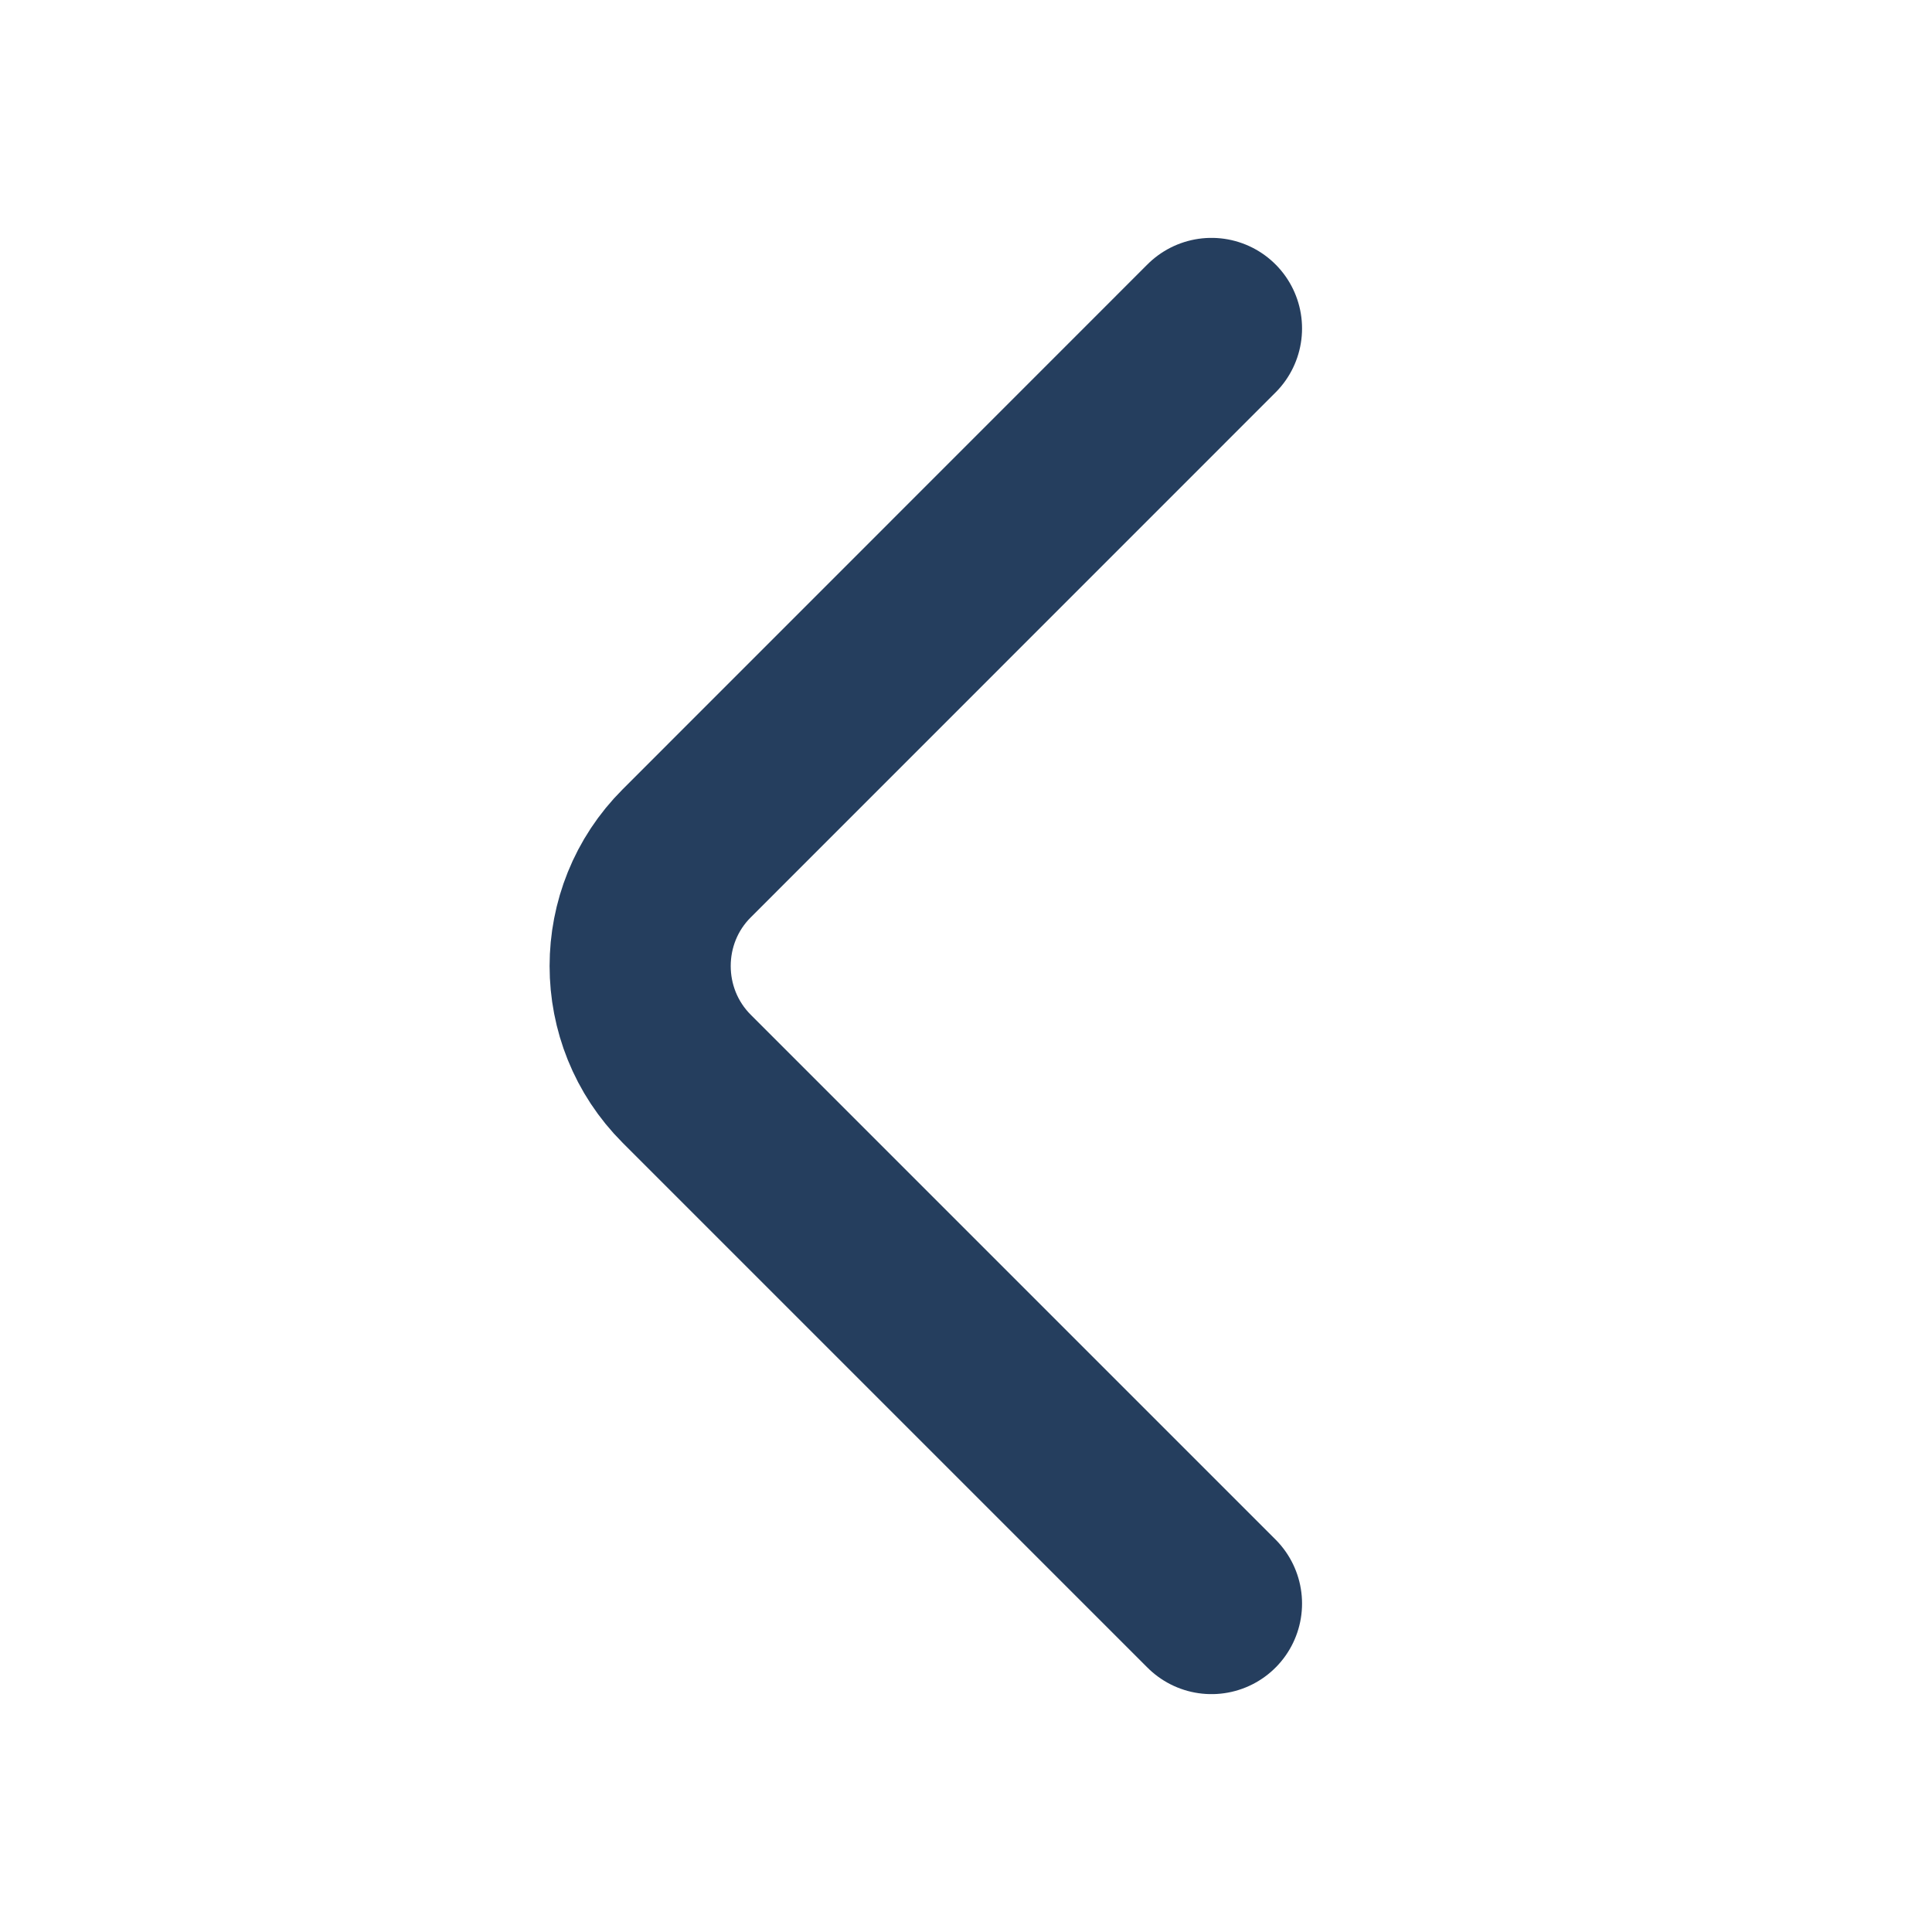
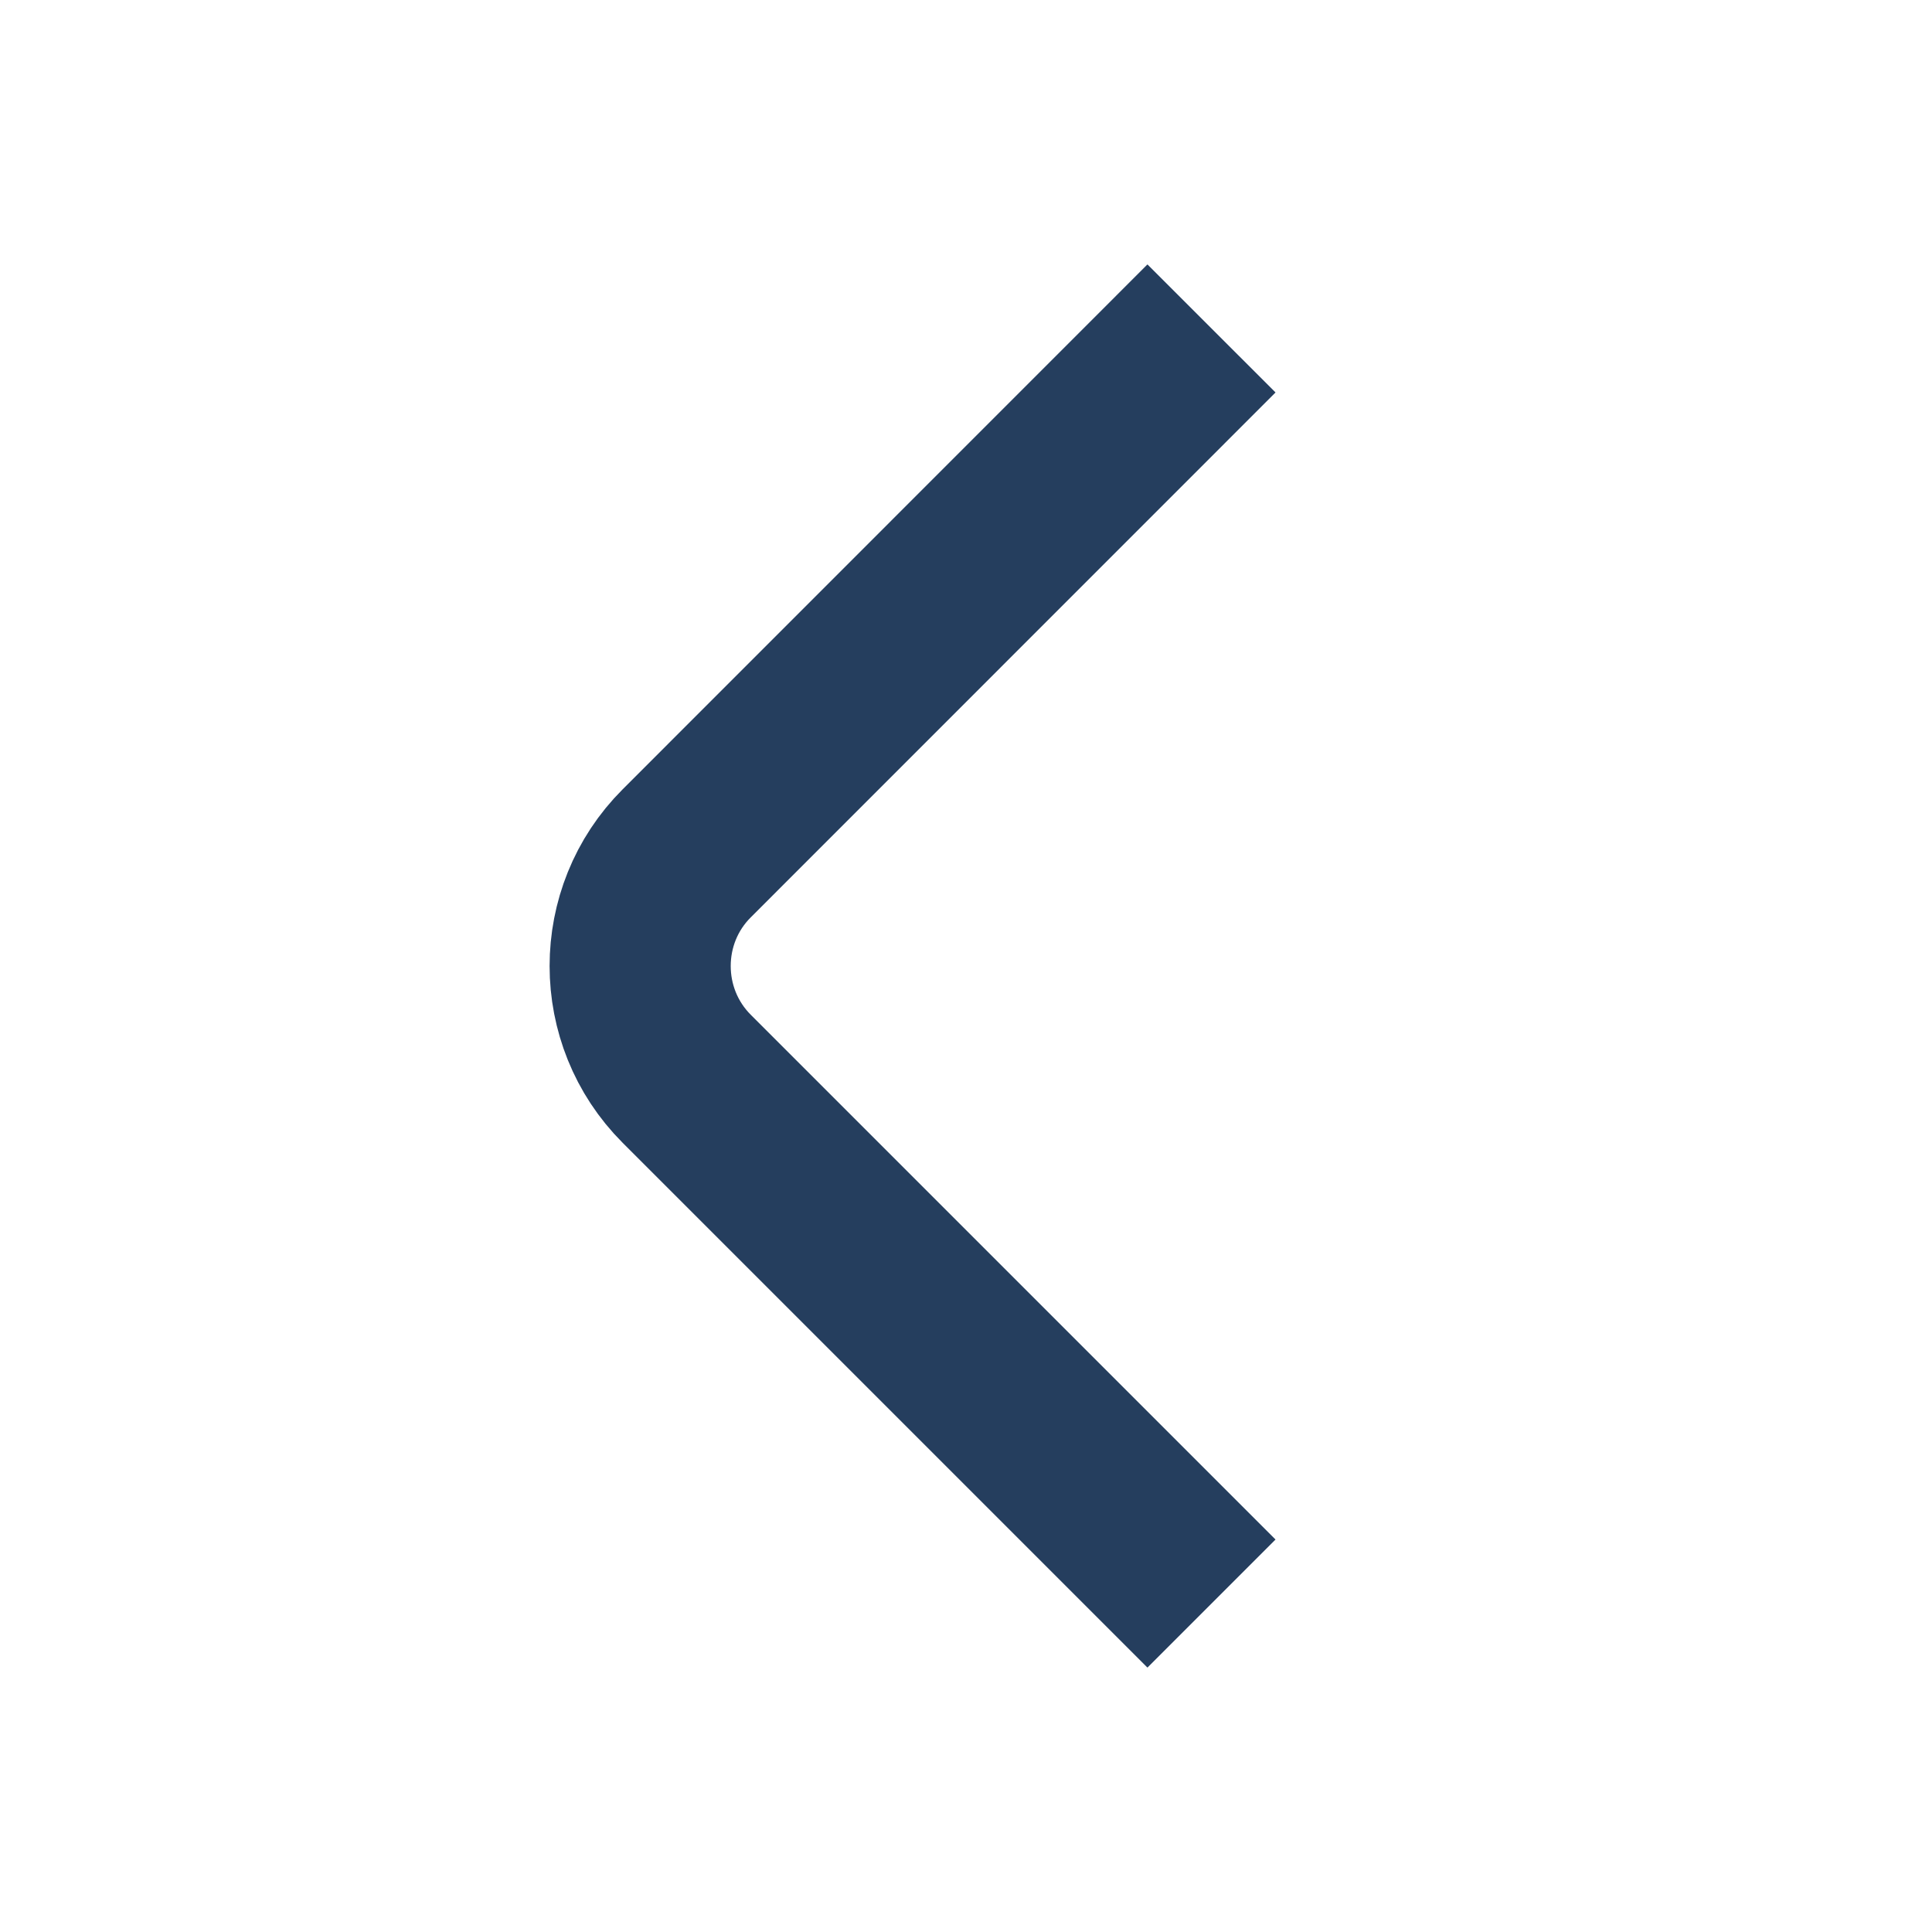
<svg xmlns="http://www.w3.org/2000/svg" width="16" height="16" viewBox="0 0 16 16" fill="none">
-   <path d="M10.033 13.28L5.687 8.934C5.173 8.42 5.173 7.58 5.687 7.067L10.033 2.72" stroke="#253E5E" stroke-width="1.5" stroke-miterlimit="10" stroke-linecap="round" stroke-linejoin="round" />
+   <path d="M10.033 13.28L5.687 8.934C5.173 8.42 5.173 7.58 5.687 7.067L10.033 2.72" stroke="#253E5E" stroke-width="1.5" stroke-miterlimit="10" strokeLinecap="round" stroke-linejoin="round" />
</svg>
